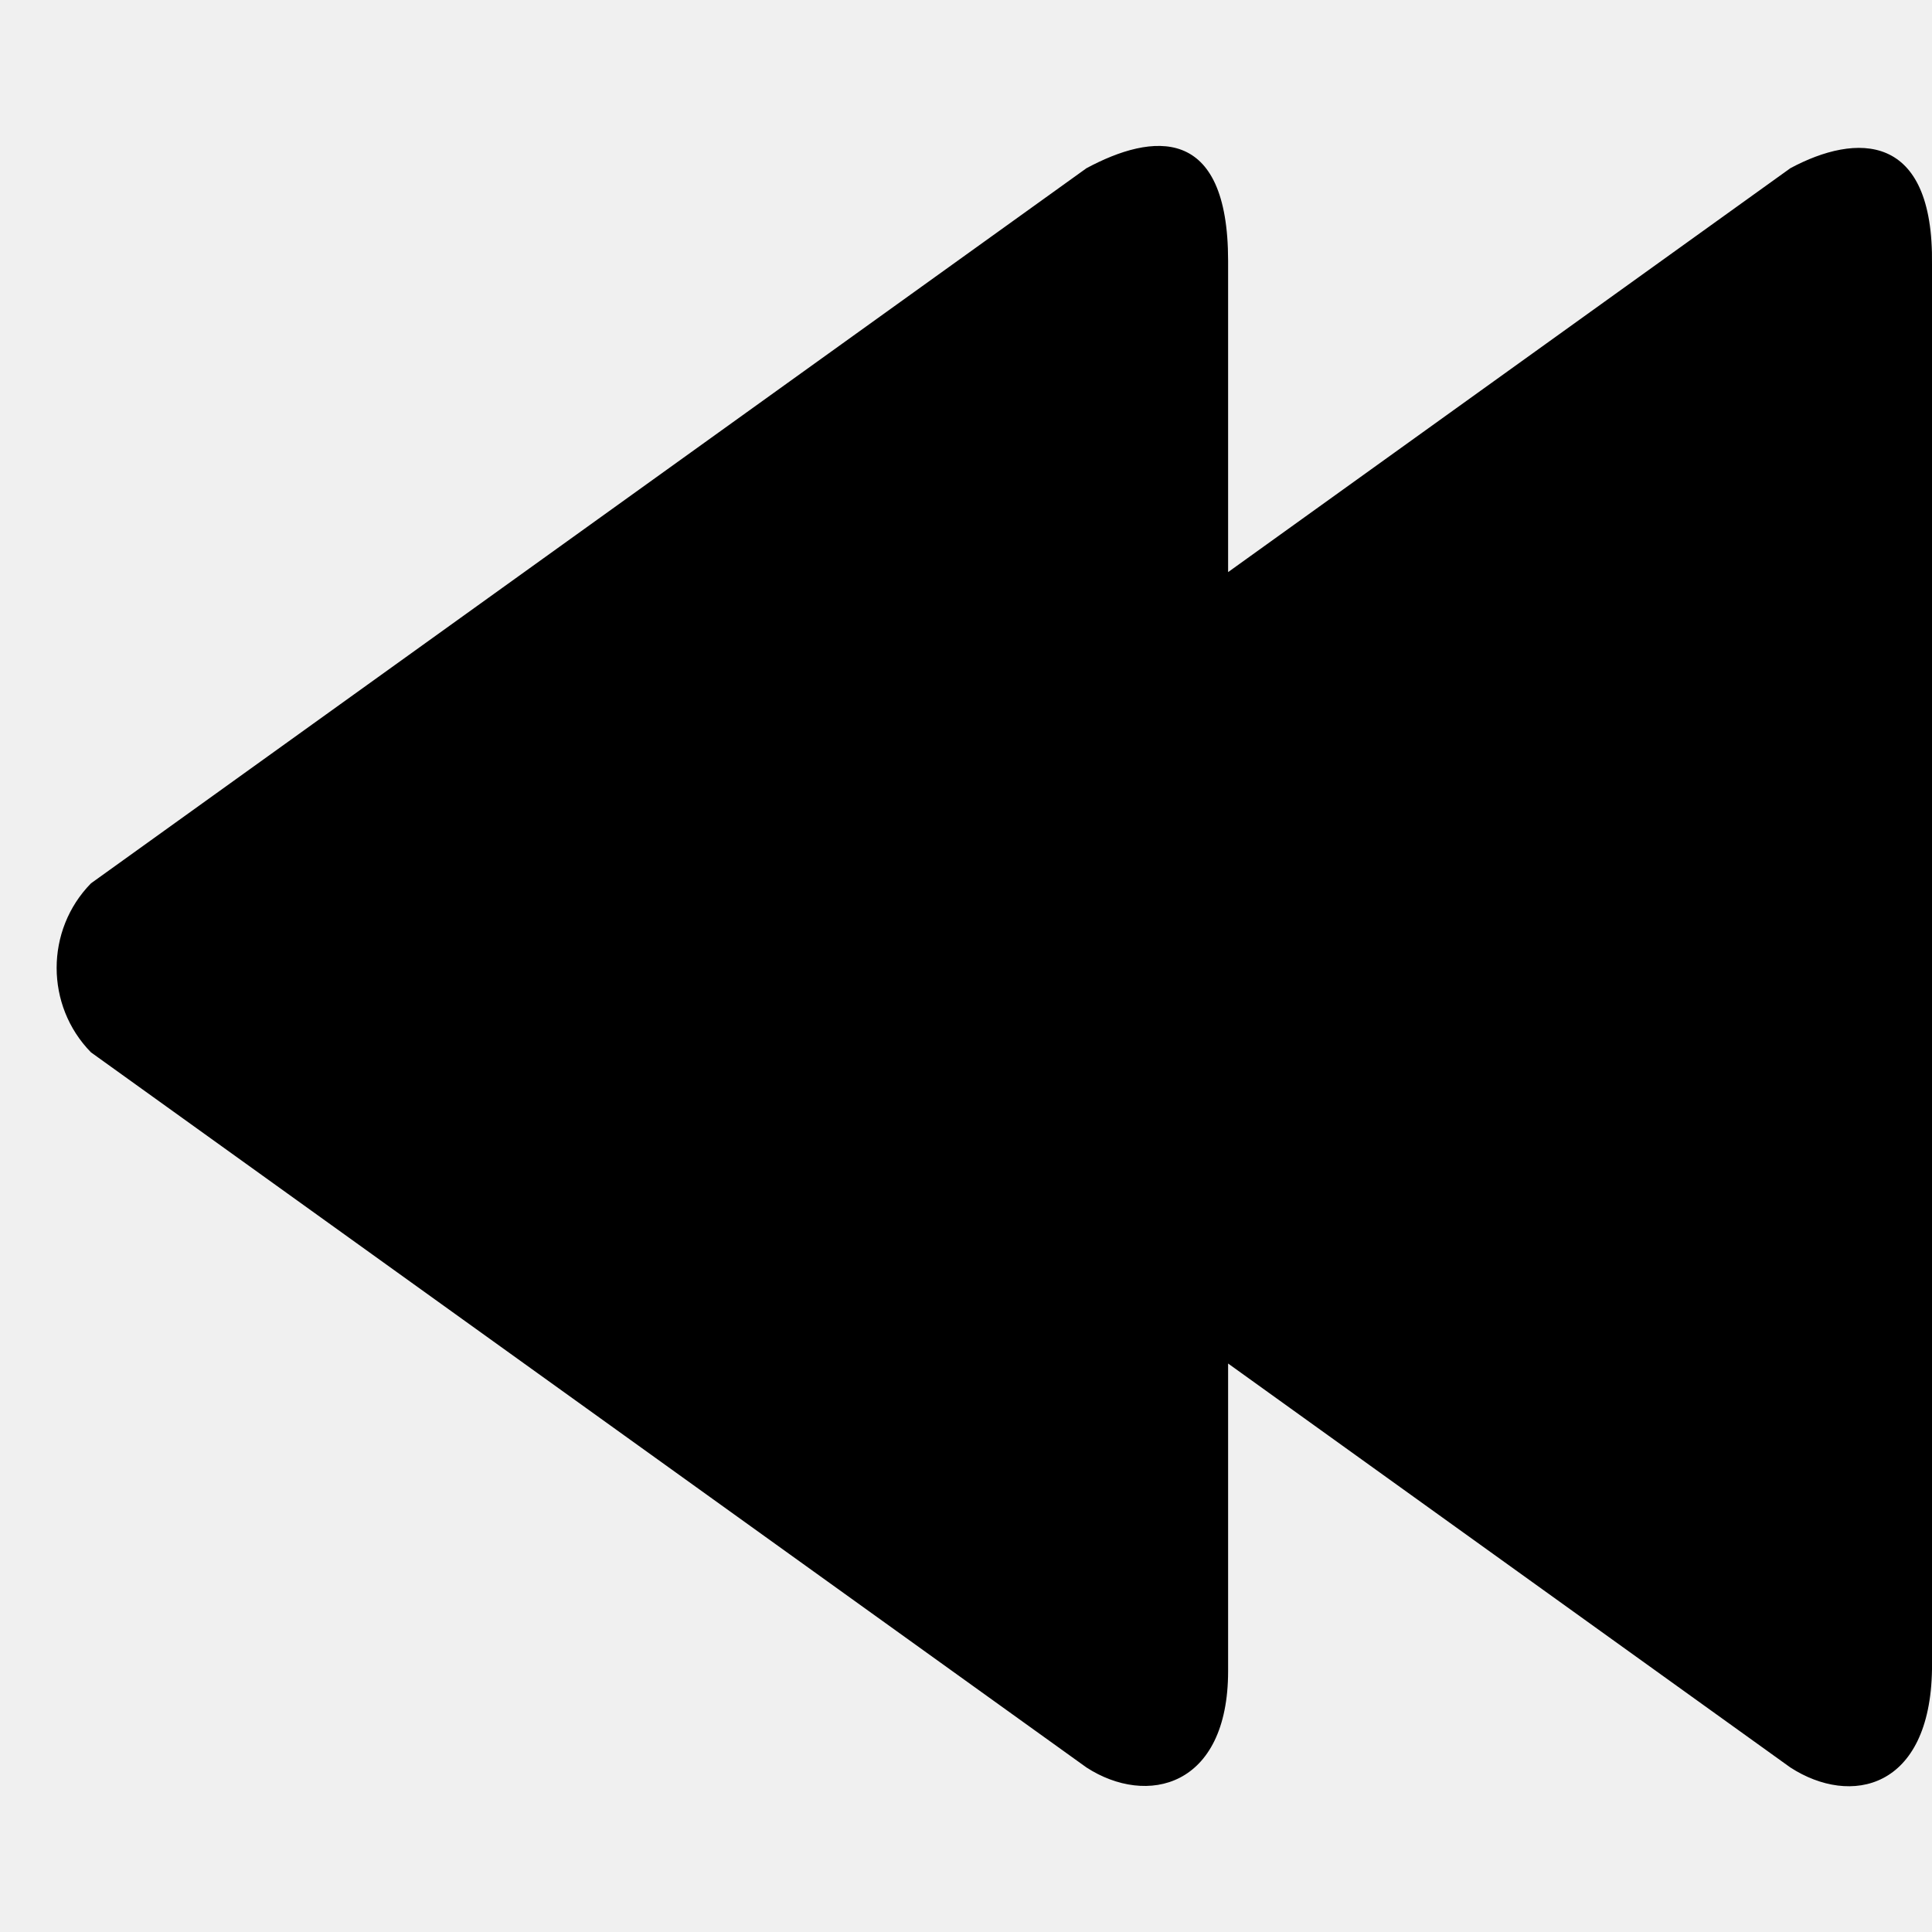
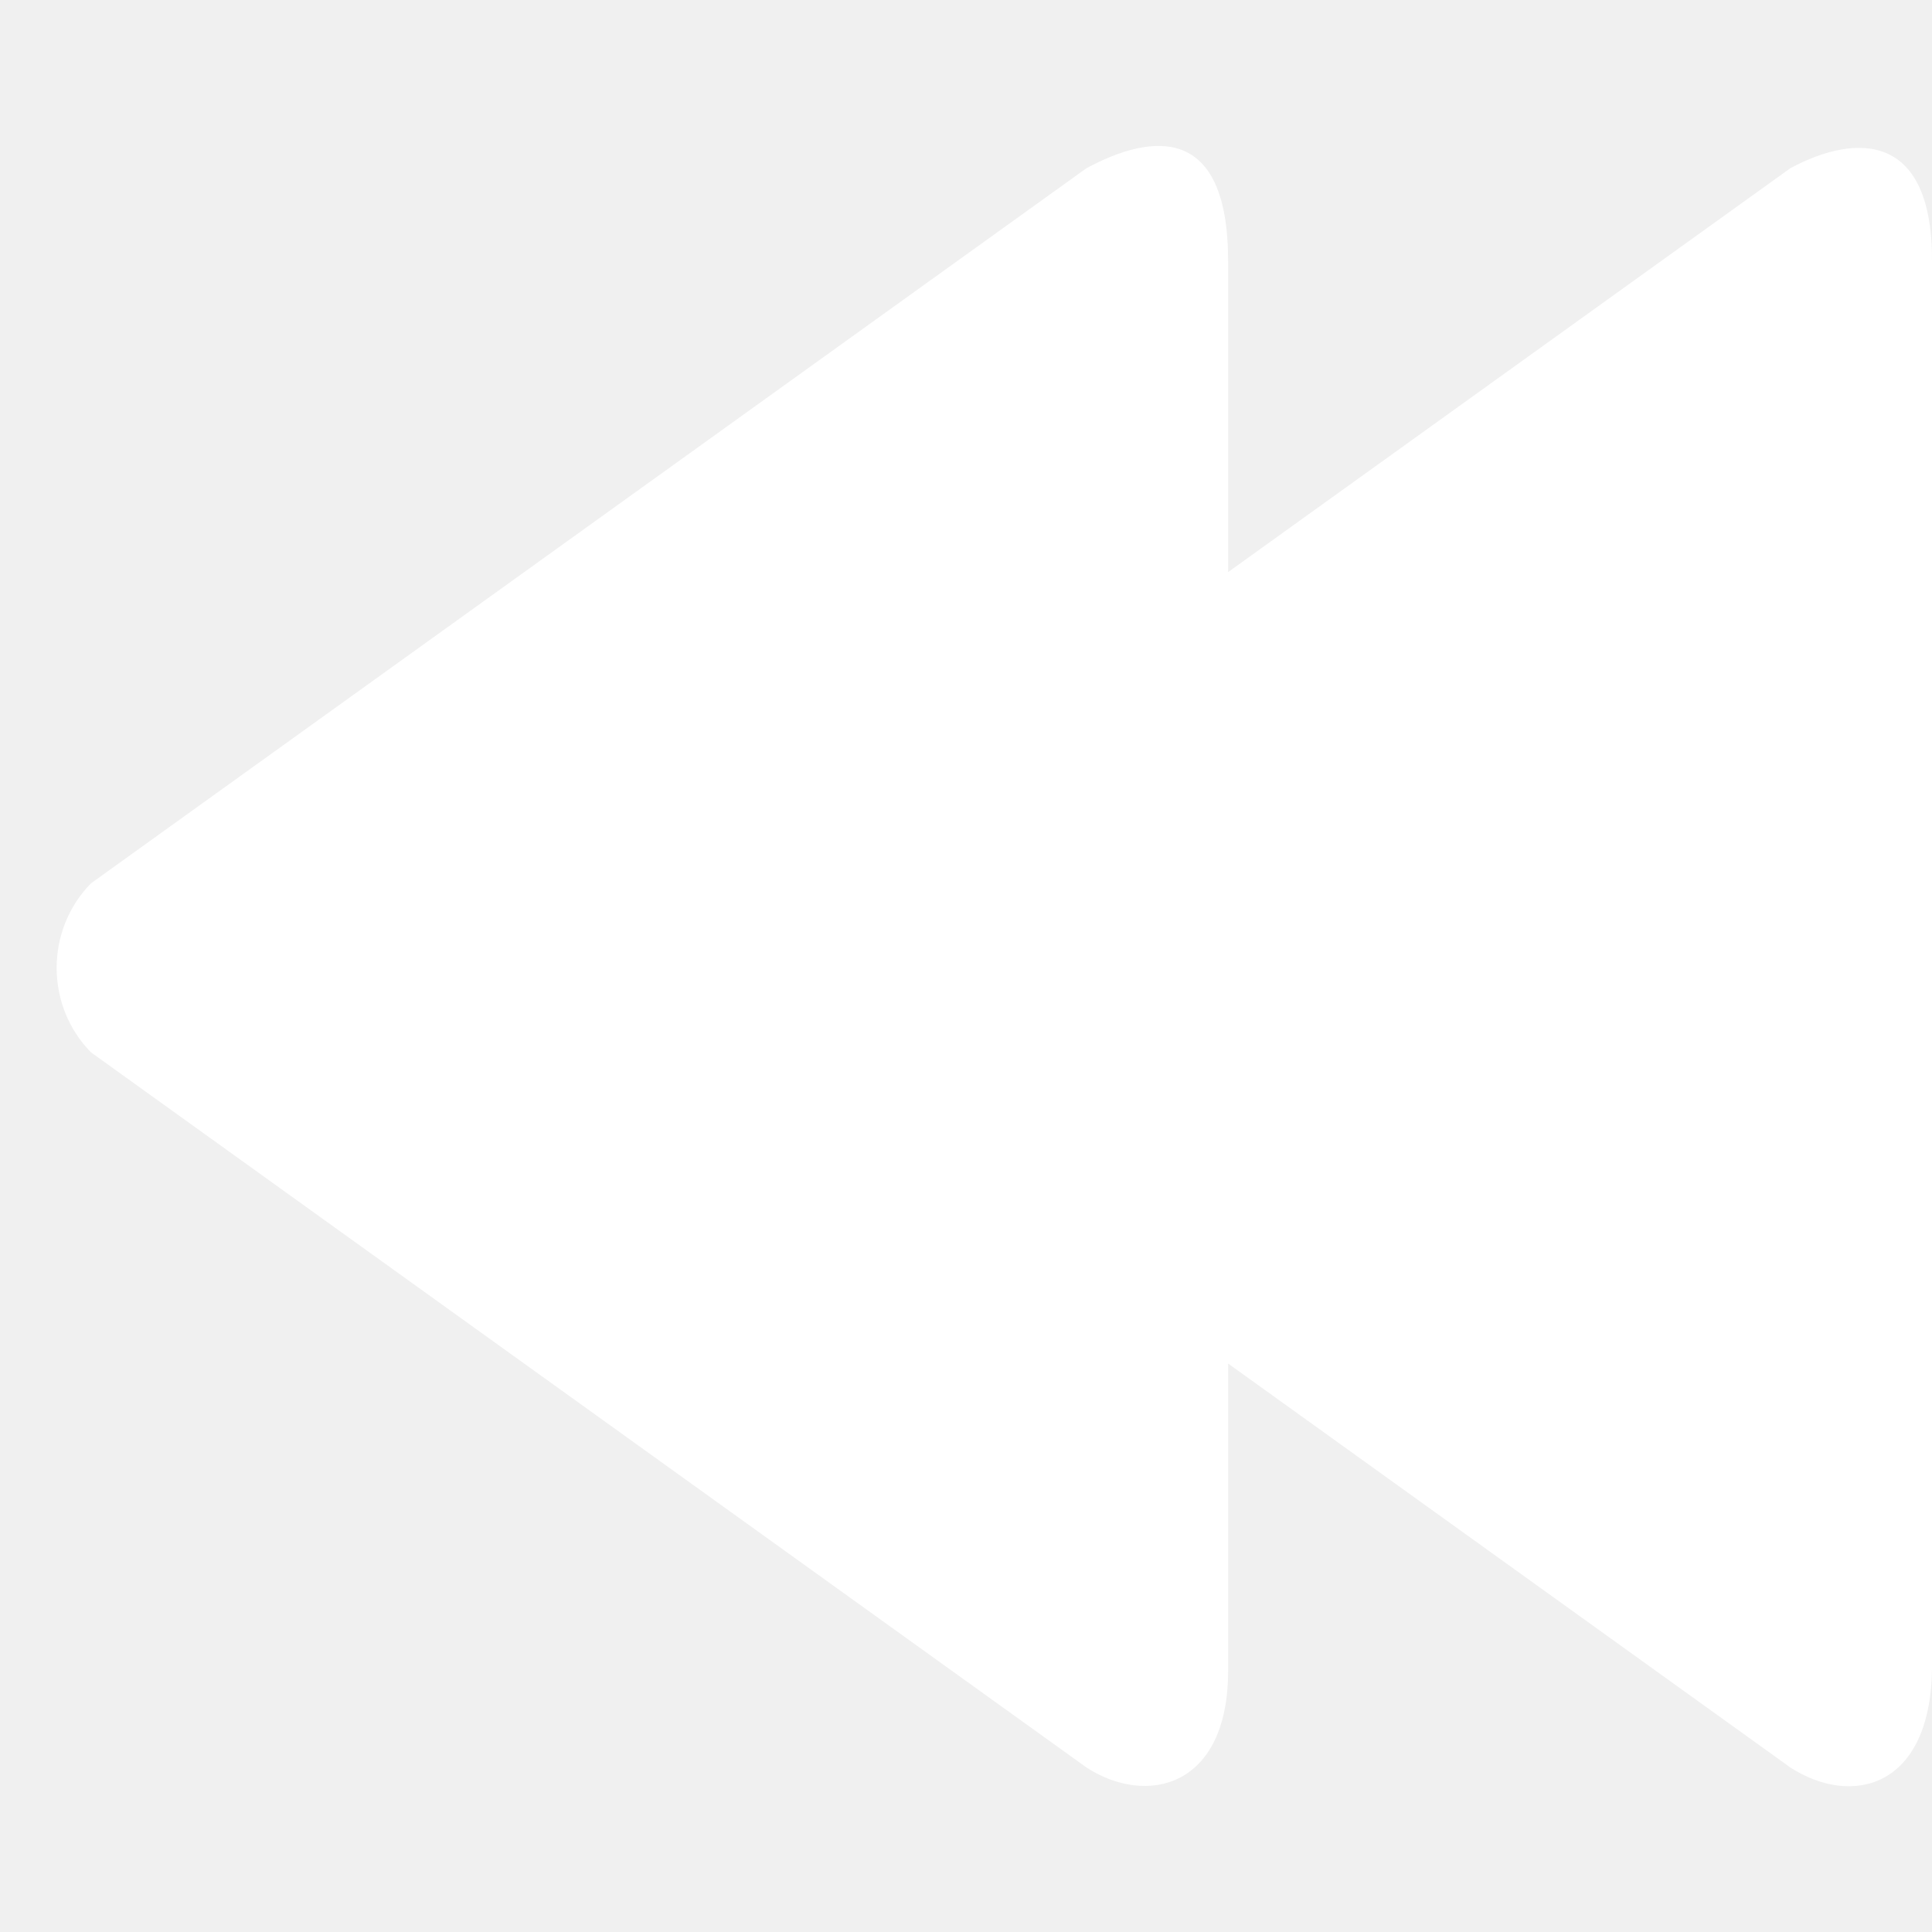
<svg xmlns="http://www.w3.org/2000/svg" width="800px" height="800px" viewBox="0 -2.5 33 33" version="1.1" xmlnsSketch="http://www.bohemiancoding.com/sketch/ns">
  <defs>

</defs>
  <g id="Page-1" stroke="none" stroke-width="1" fill="none" fill-rule="evenodd" sketchType="MSPage">
-     <g id="Icon-Set-Filled" sketchType="MSLayerGroup" transform="translate(-101, -623)" fill="#000000">
+     <g id="Icon-Set-Filled" sketchType="MSLayerGroup" transform="translate(-101, -623)" fill="#FFFFFF">
      <path d="M131.581,623.373 L121.977,630.272 L121.977,624.955 C121.976,622.624 120.685,622.768 119.558,623.373 L102.554,635.588 C101.772,636.386 101.772,637.678 102.554,638.475 L119.558,650.69 C120.591,651.359 121.976,651.032 121.977,649.045 L121.977,643.79 L131.581,650.69 C132.614,651.359 133.968,651.063 134,649.014 L134,625.019 C134.031,622.749 132.708,622.768 131.581,623.373" id="rewind" sketchType="MSShapeGroup">

</path>
    </g>
  </g>
</svg>
